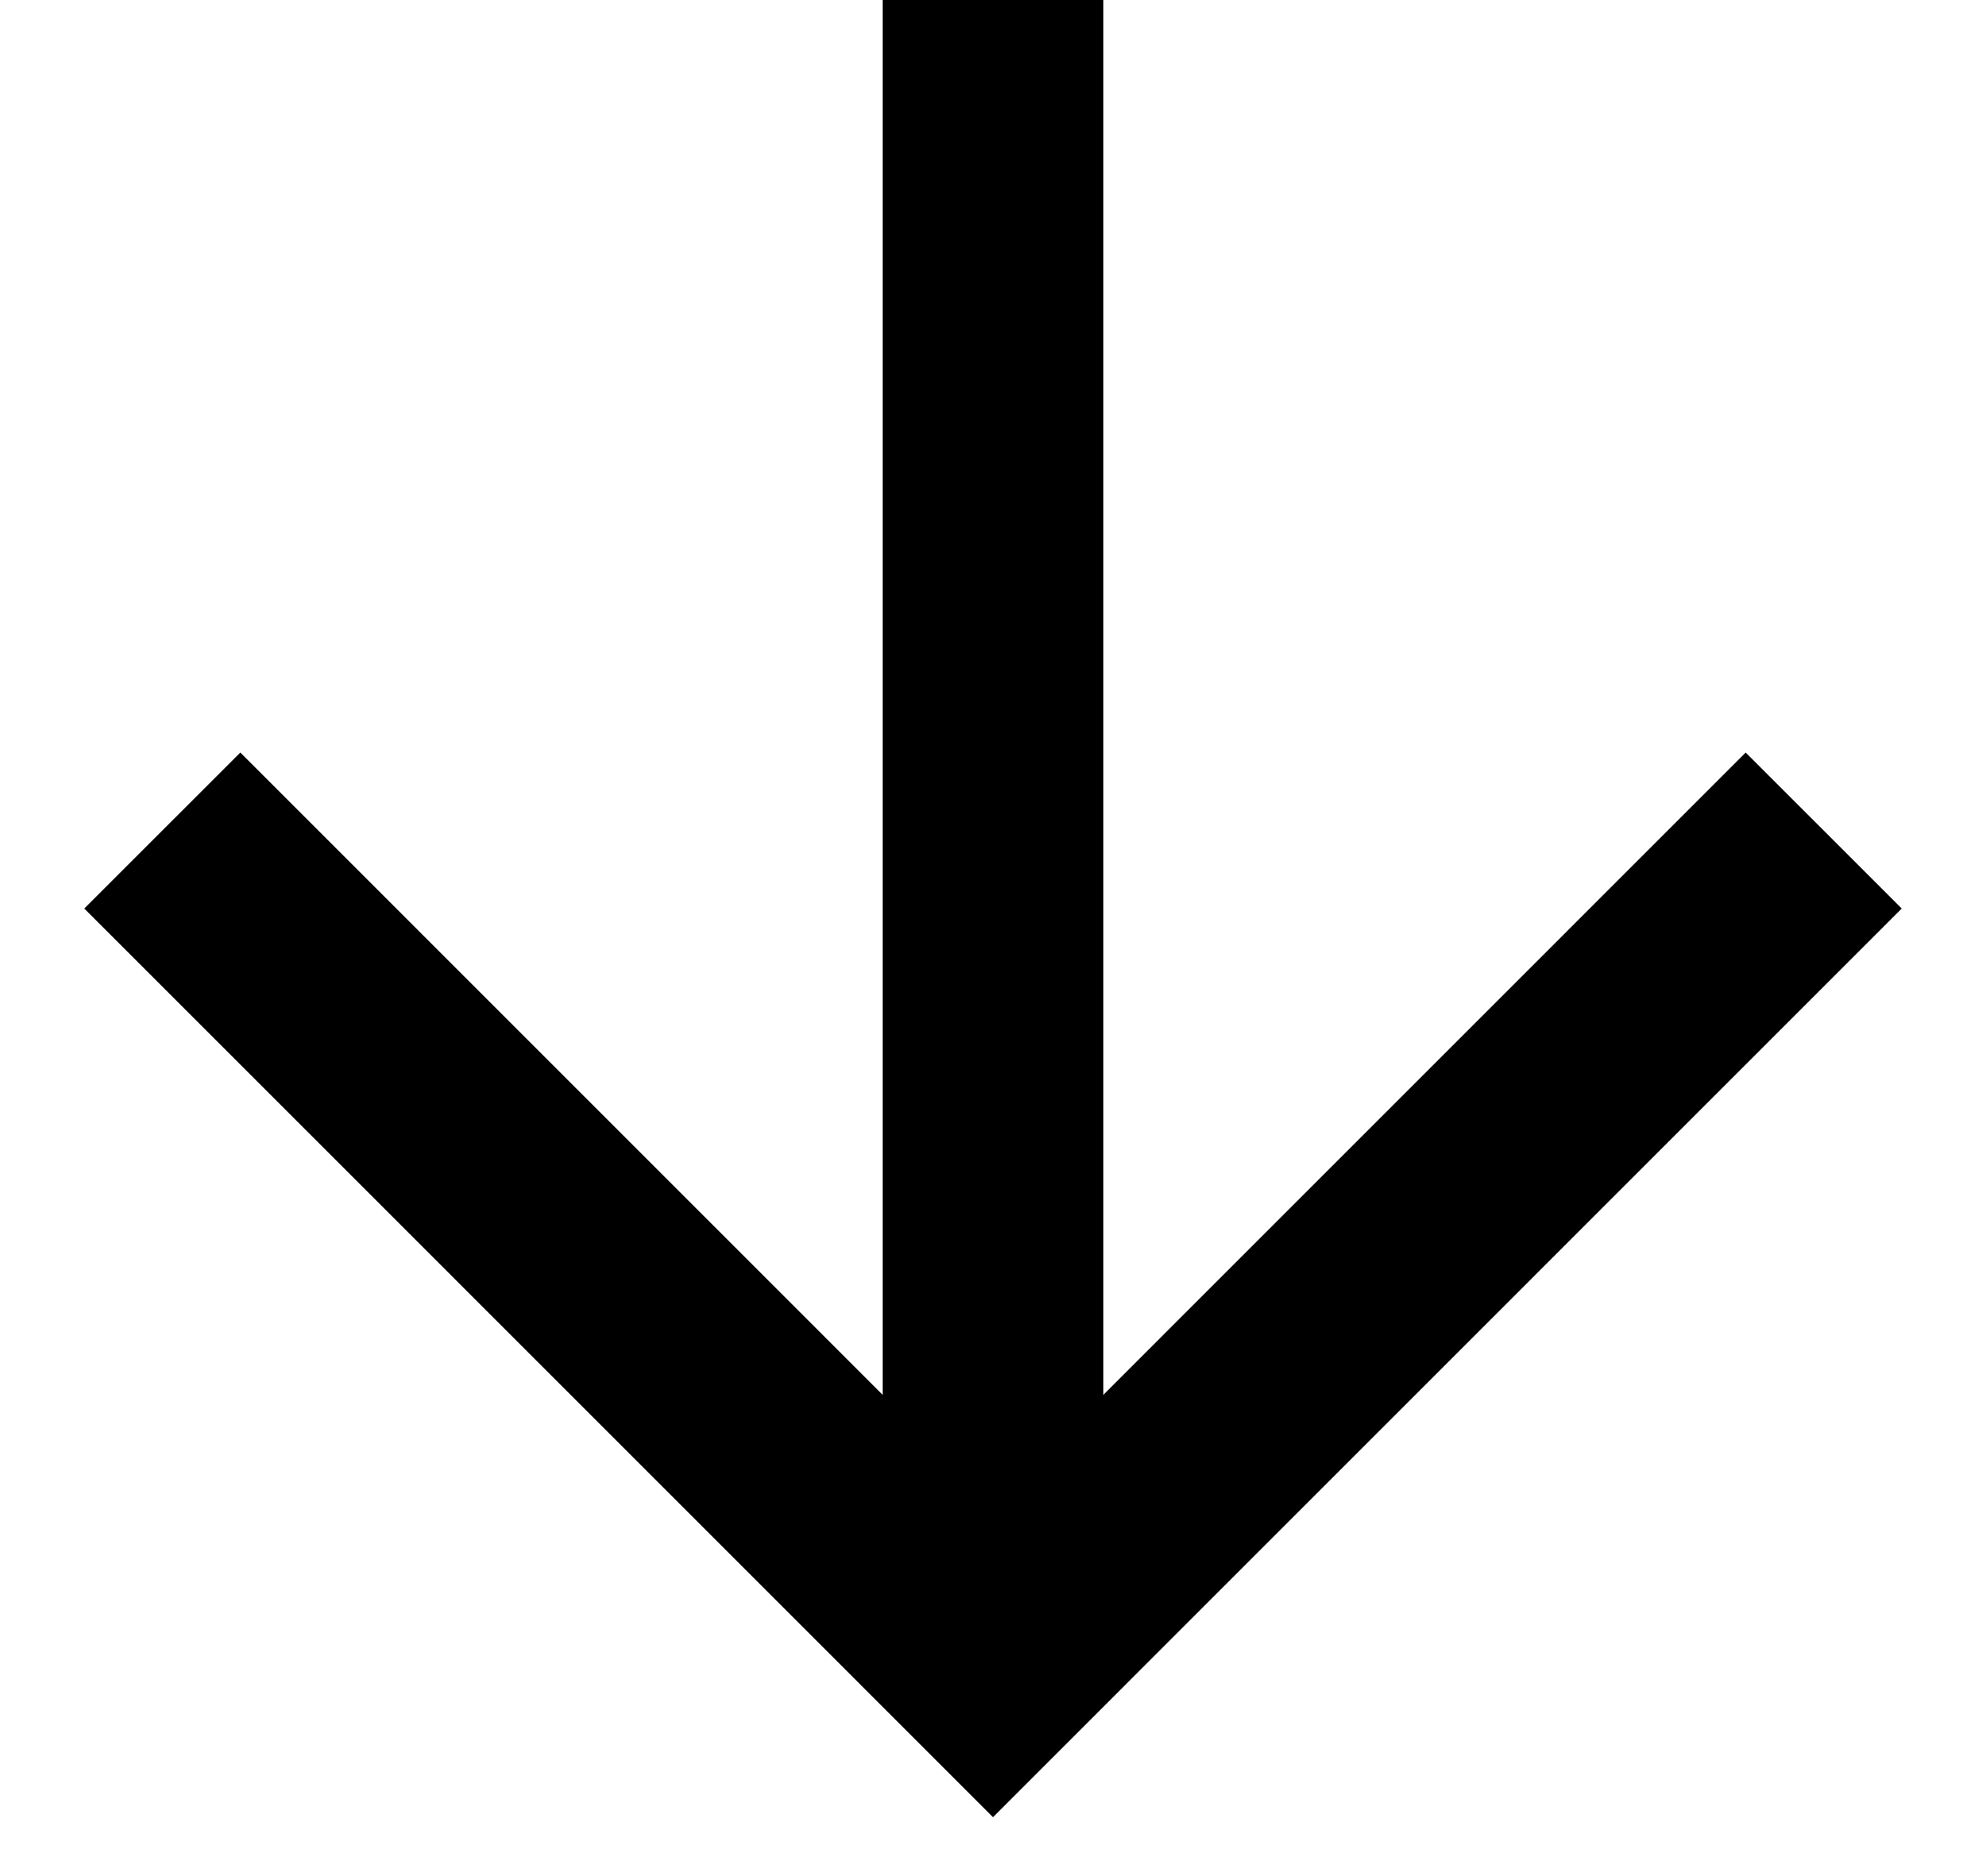
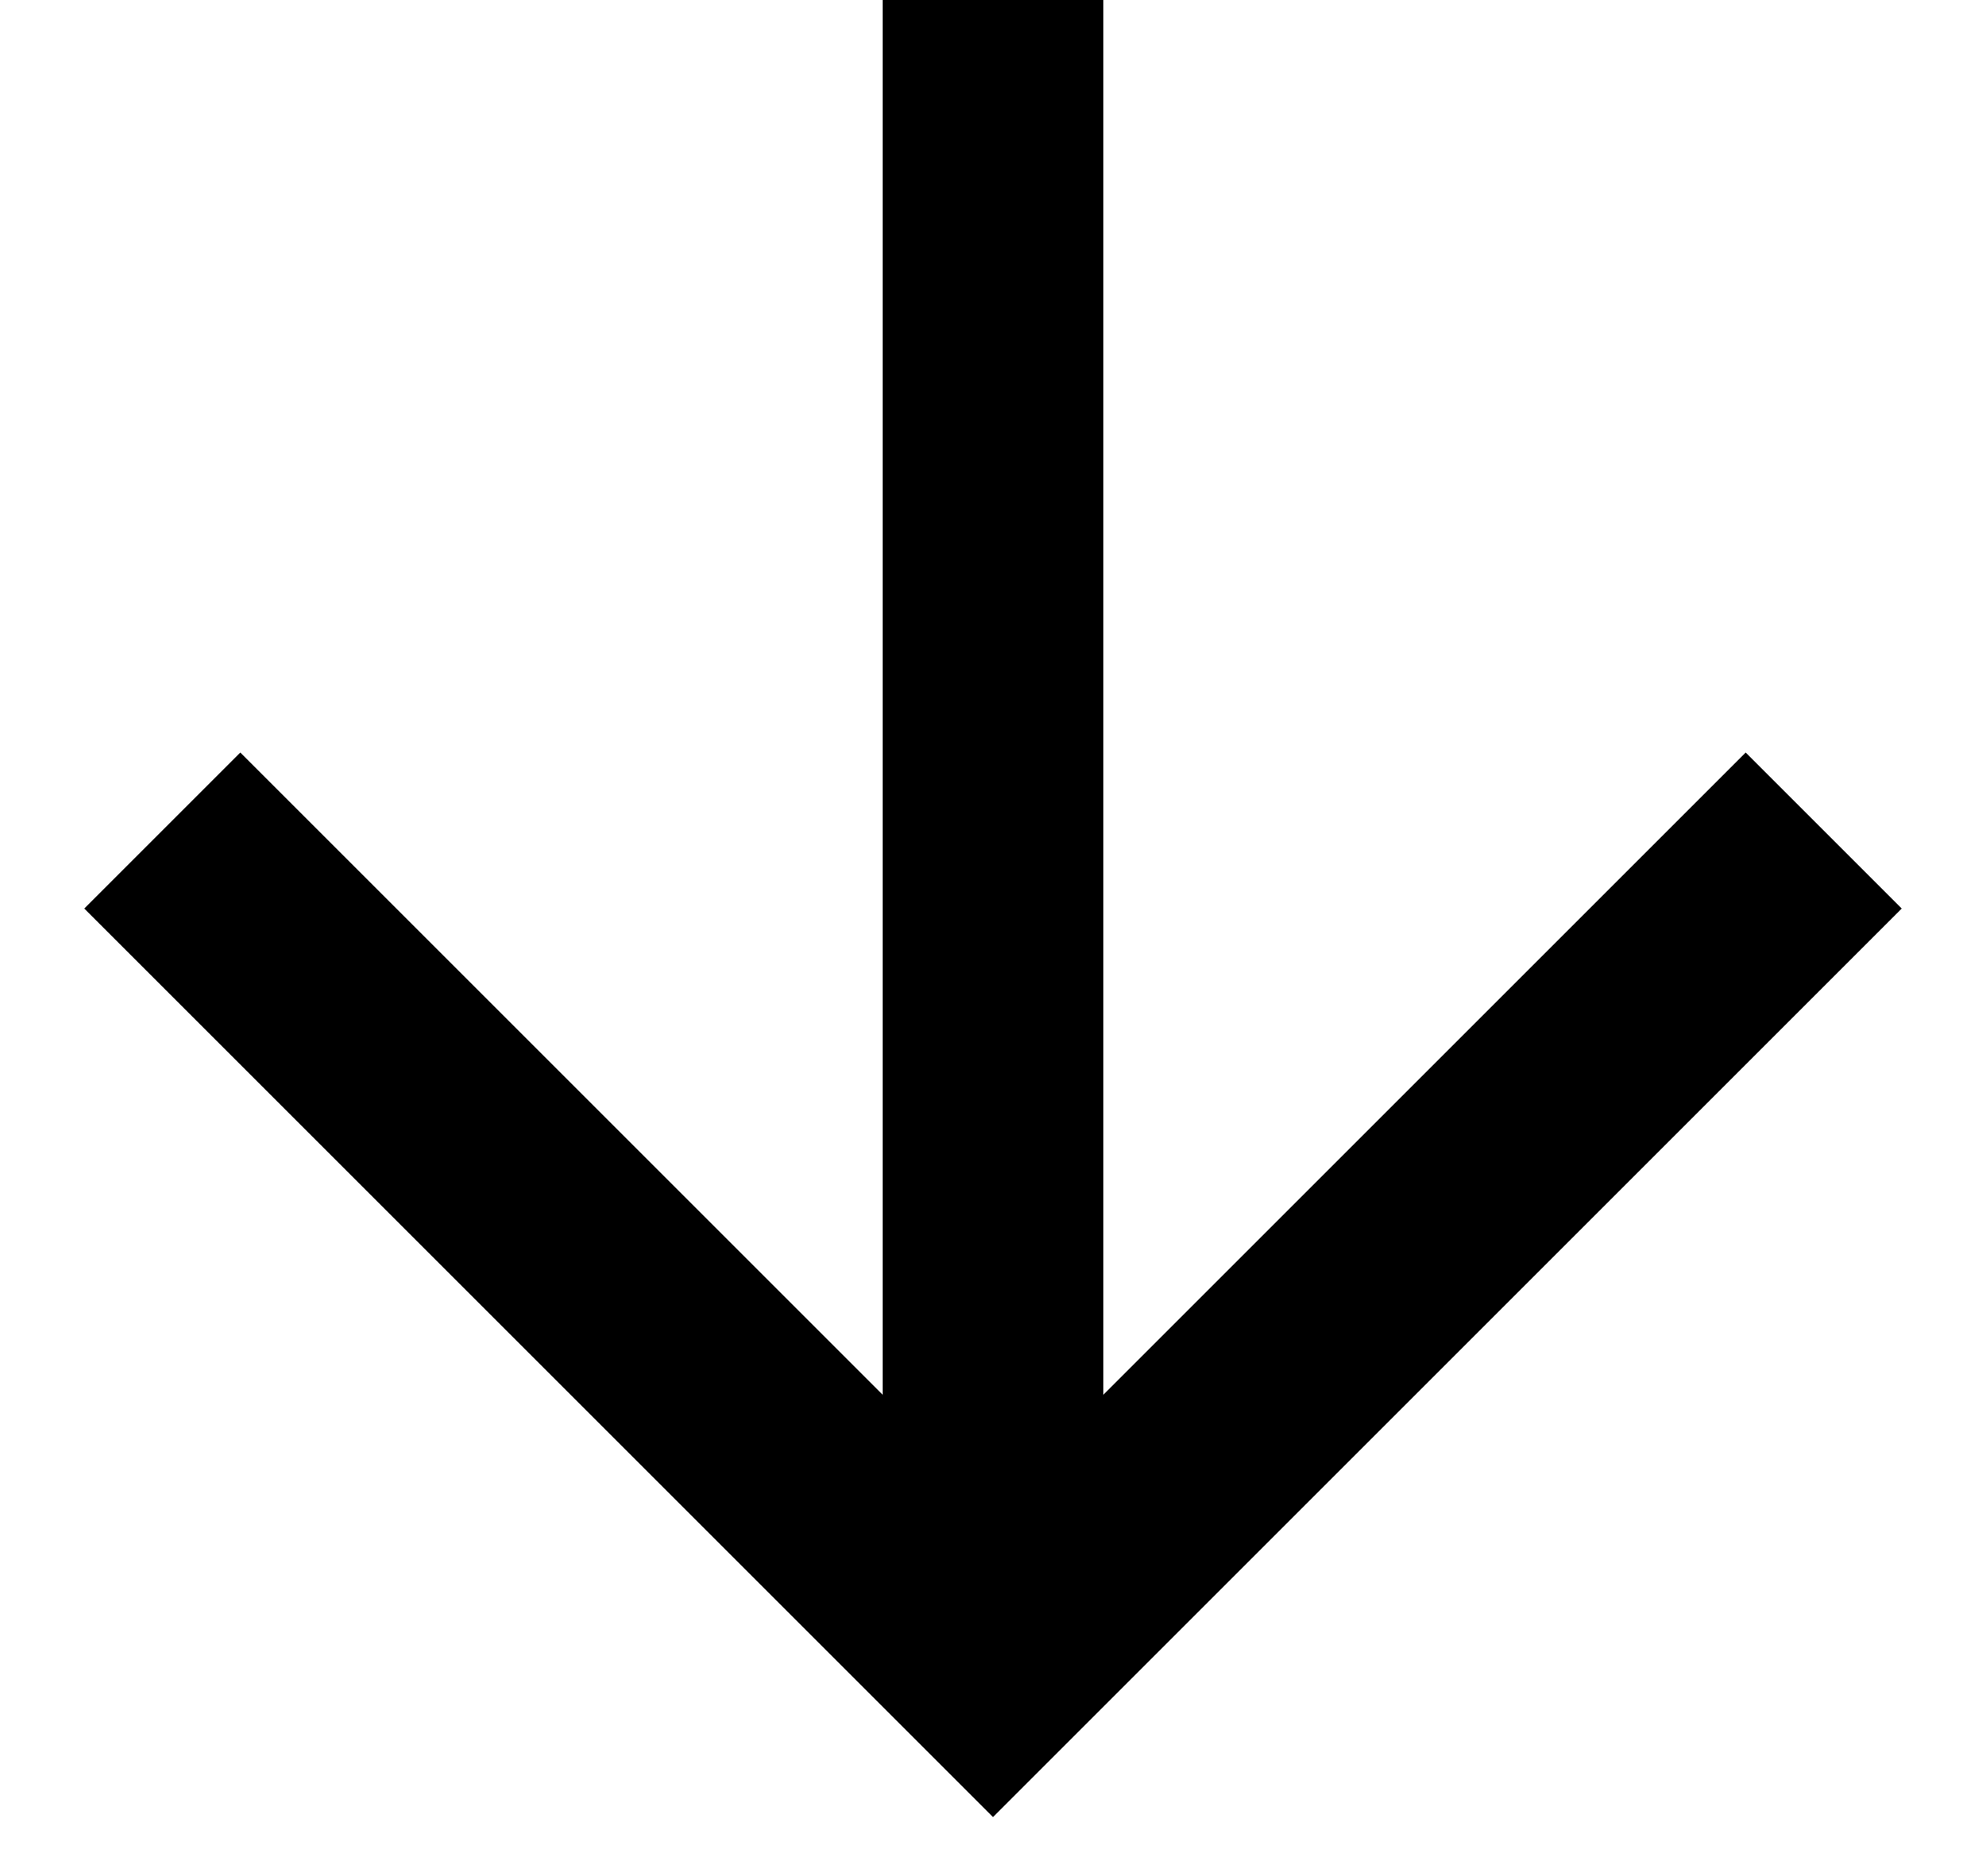
- <svg xmlns="http://www.w3.org/2000/svg" width="18" height="17" viewBox="0 0 18 17" fill="none">
-   <path d="M9 0V15.059" stroke="black" stroke-width="2" />
-   <path d="M1.471 7.529L9 15.059L16.529 7.529" stroke="black" stroke-width="2" />
+ <svg xmlns="http://www.w3.org/2000/svg" fill="none" height="17" viewBox="0 0 18 17" width="18">
+   <g stroke="#000" stroke-width="2">
+     <path d="m9 0v15.059" />
+     <path d="m1.471 7.529 7.529 7.529 7.529-7.529" />
+   </g>
</svg>
